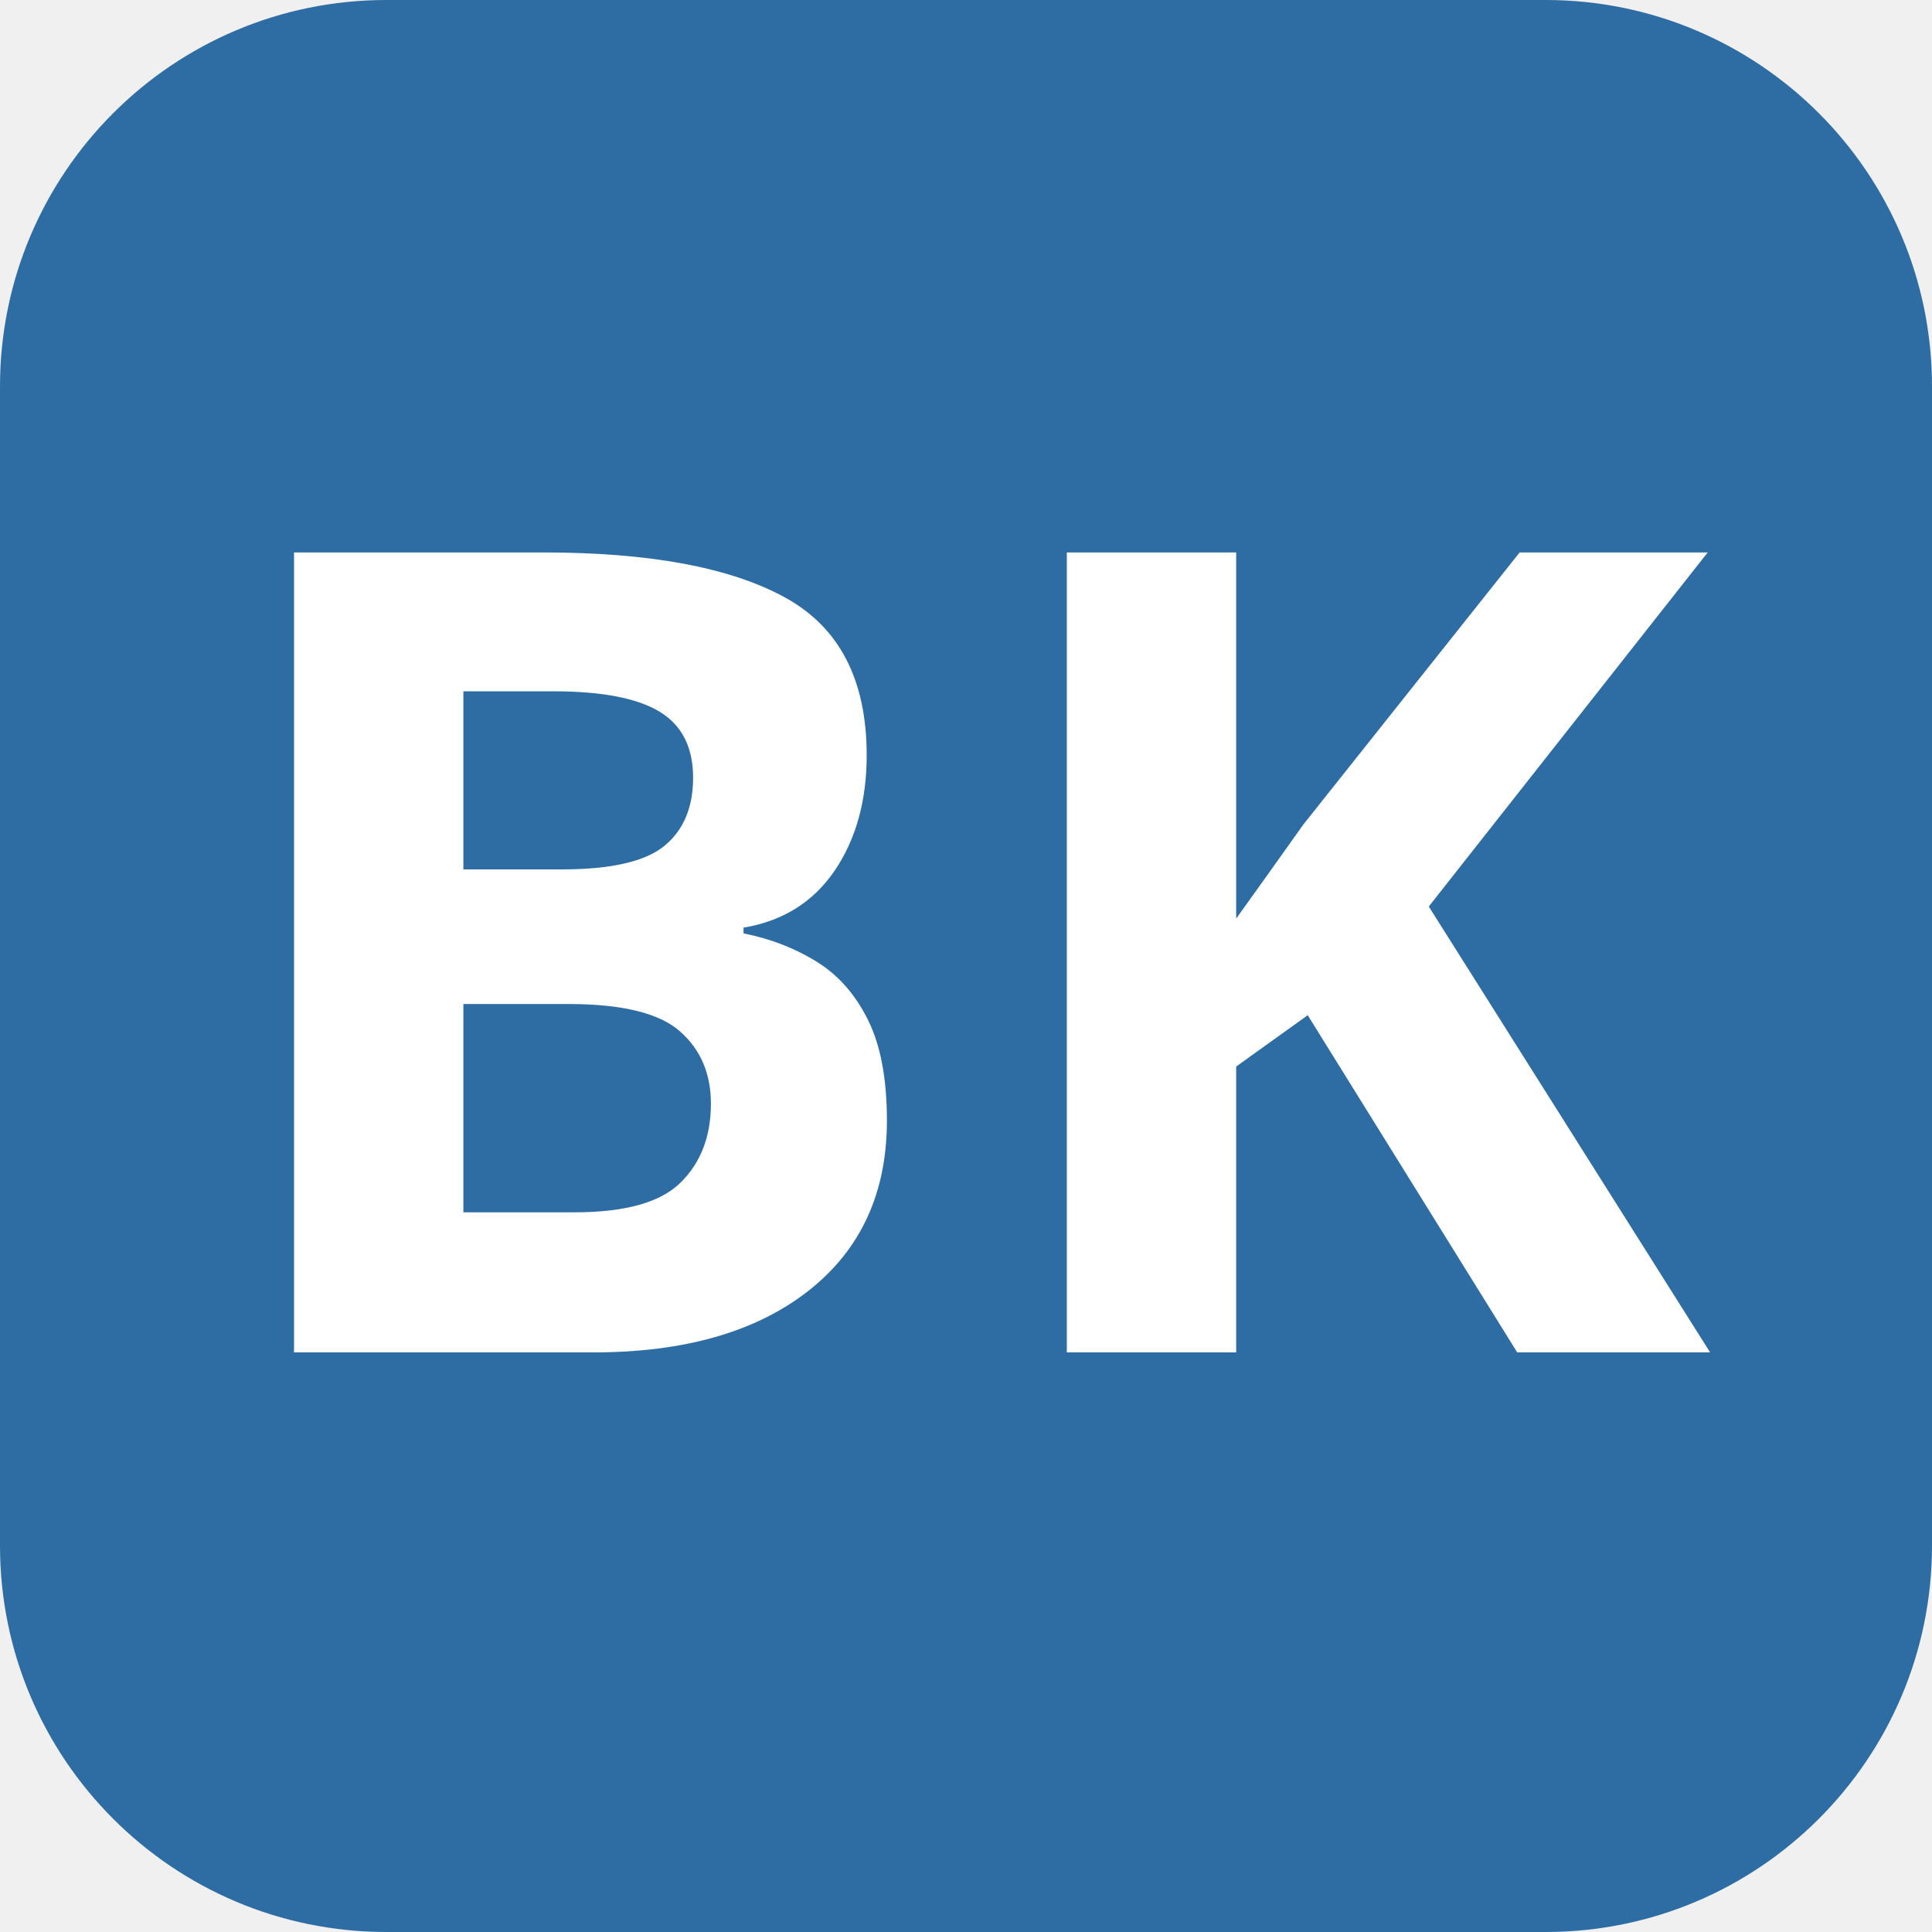
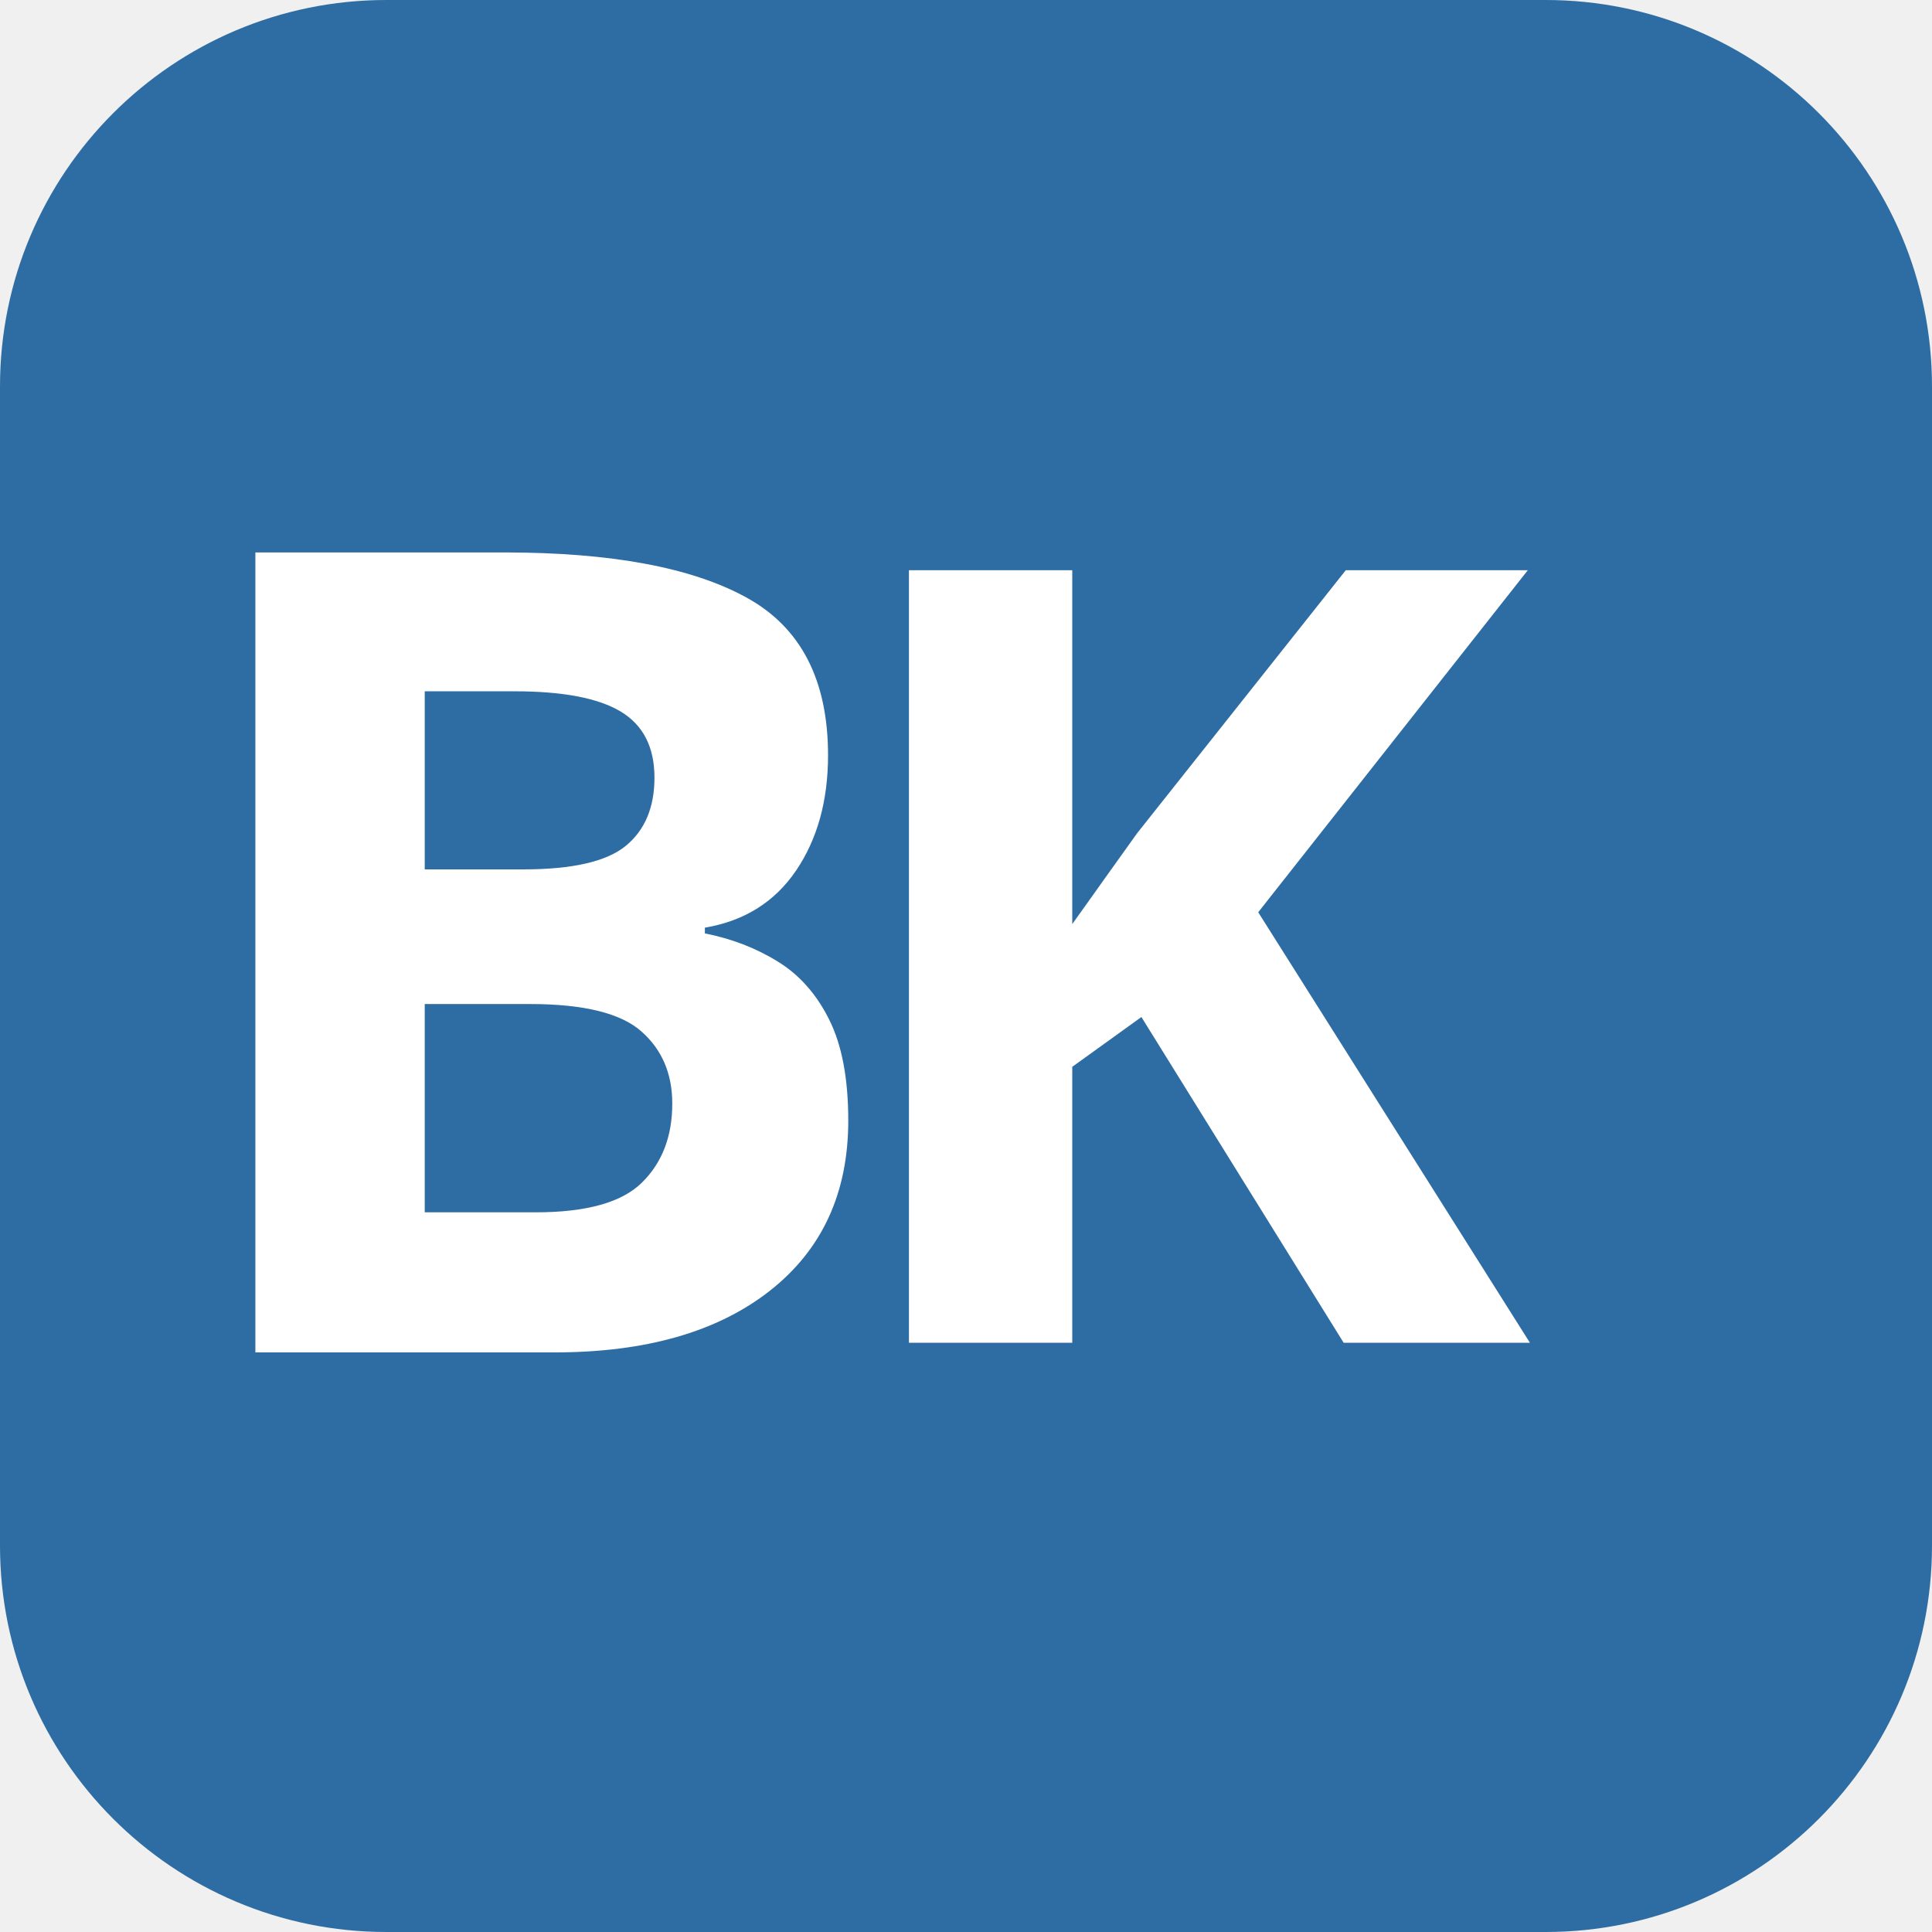
<svg xmlns="http://www.w3.org/2000/svg" viewBox="0 0 100 100">
  <rect width="100" height="100" rx="20" fill="#2E6DA4" />
-   <text x="10" y="70" font-family="Arial Black" font-weight="900" font-size="58" fill="#ffffff">B</text>
-   <text x="50" y="70" font-family="Arial Black" font-weight="900" font-size="58" fill="#ffffff">K</text>
+   <text x="8" y="70" font-family="Arial Black" font-weight="900" font-size="58" fill="#ffffff">B</text>
+   <text x="42" y="69.5" font-family="Arial Black" font-weight="900" font-size="56" fill="#ffffff">K</text>
</svg>
